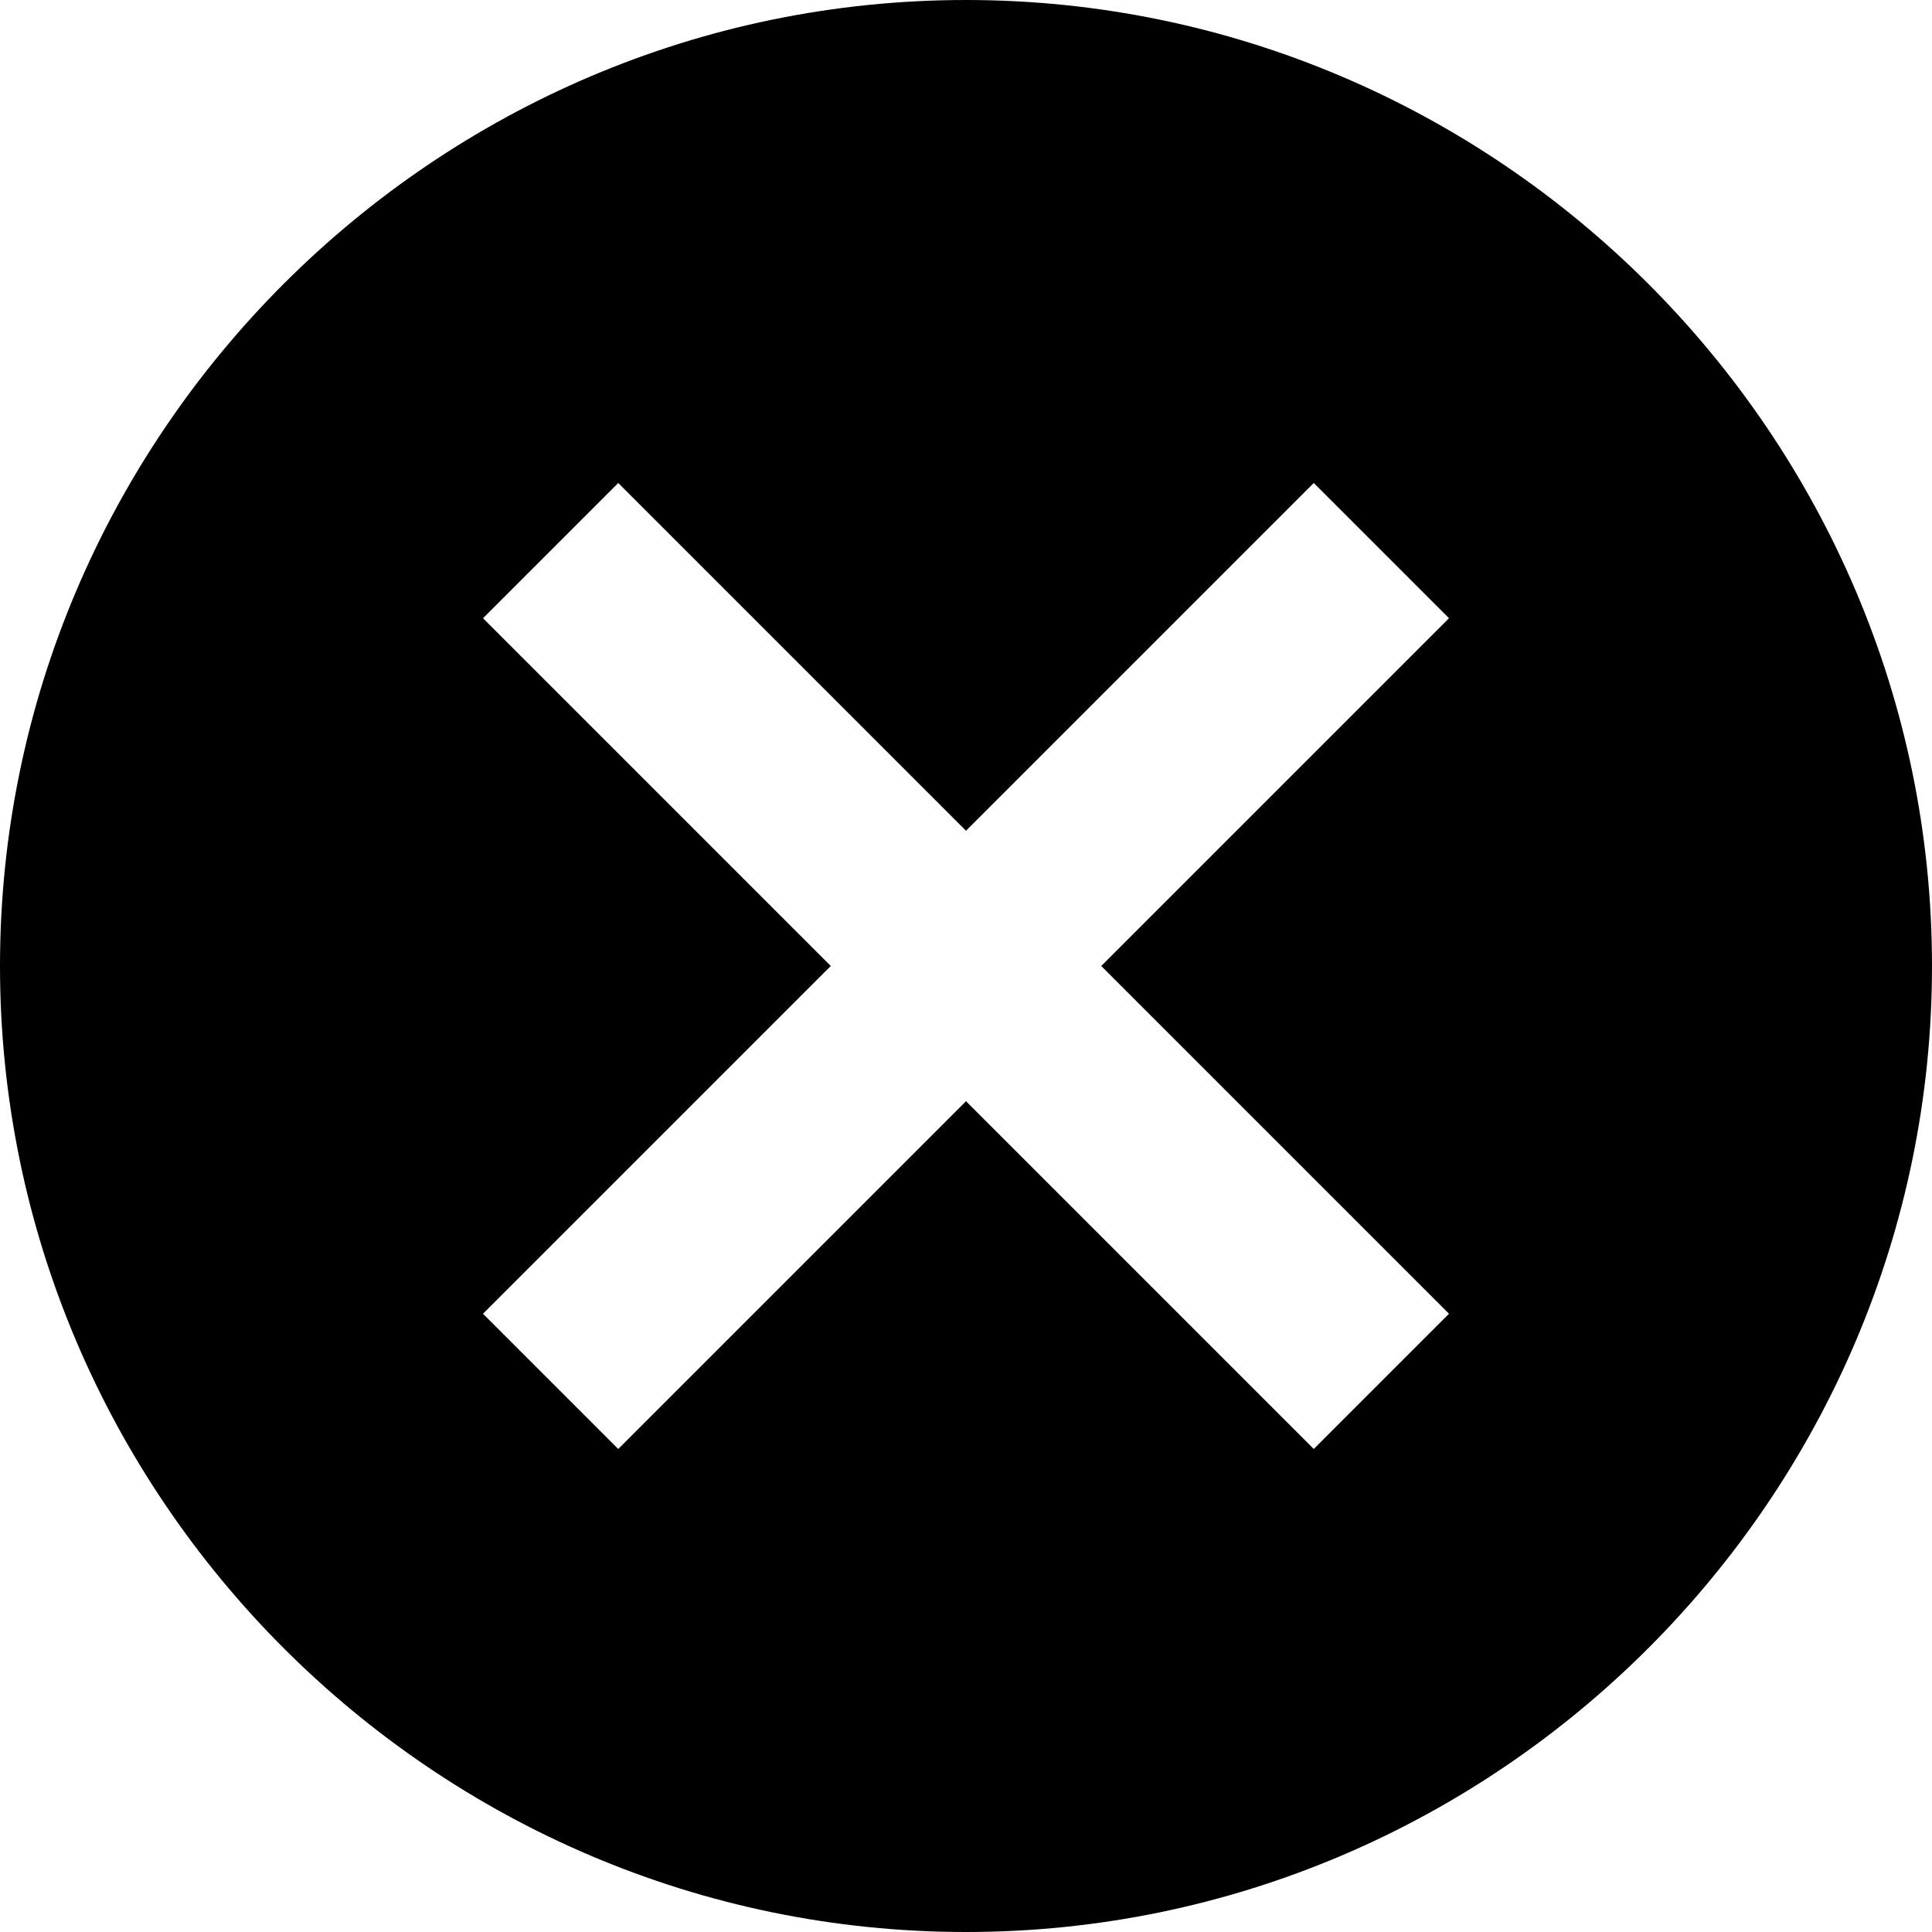
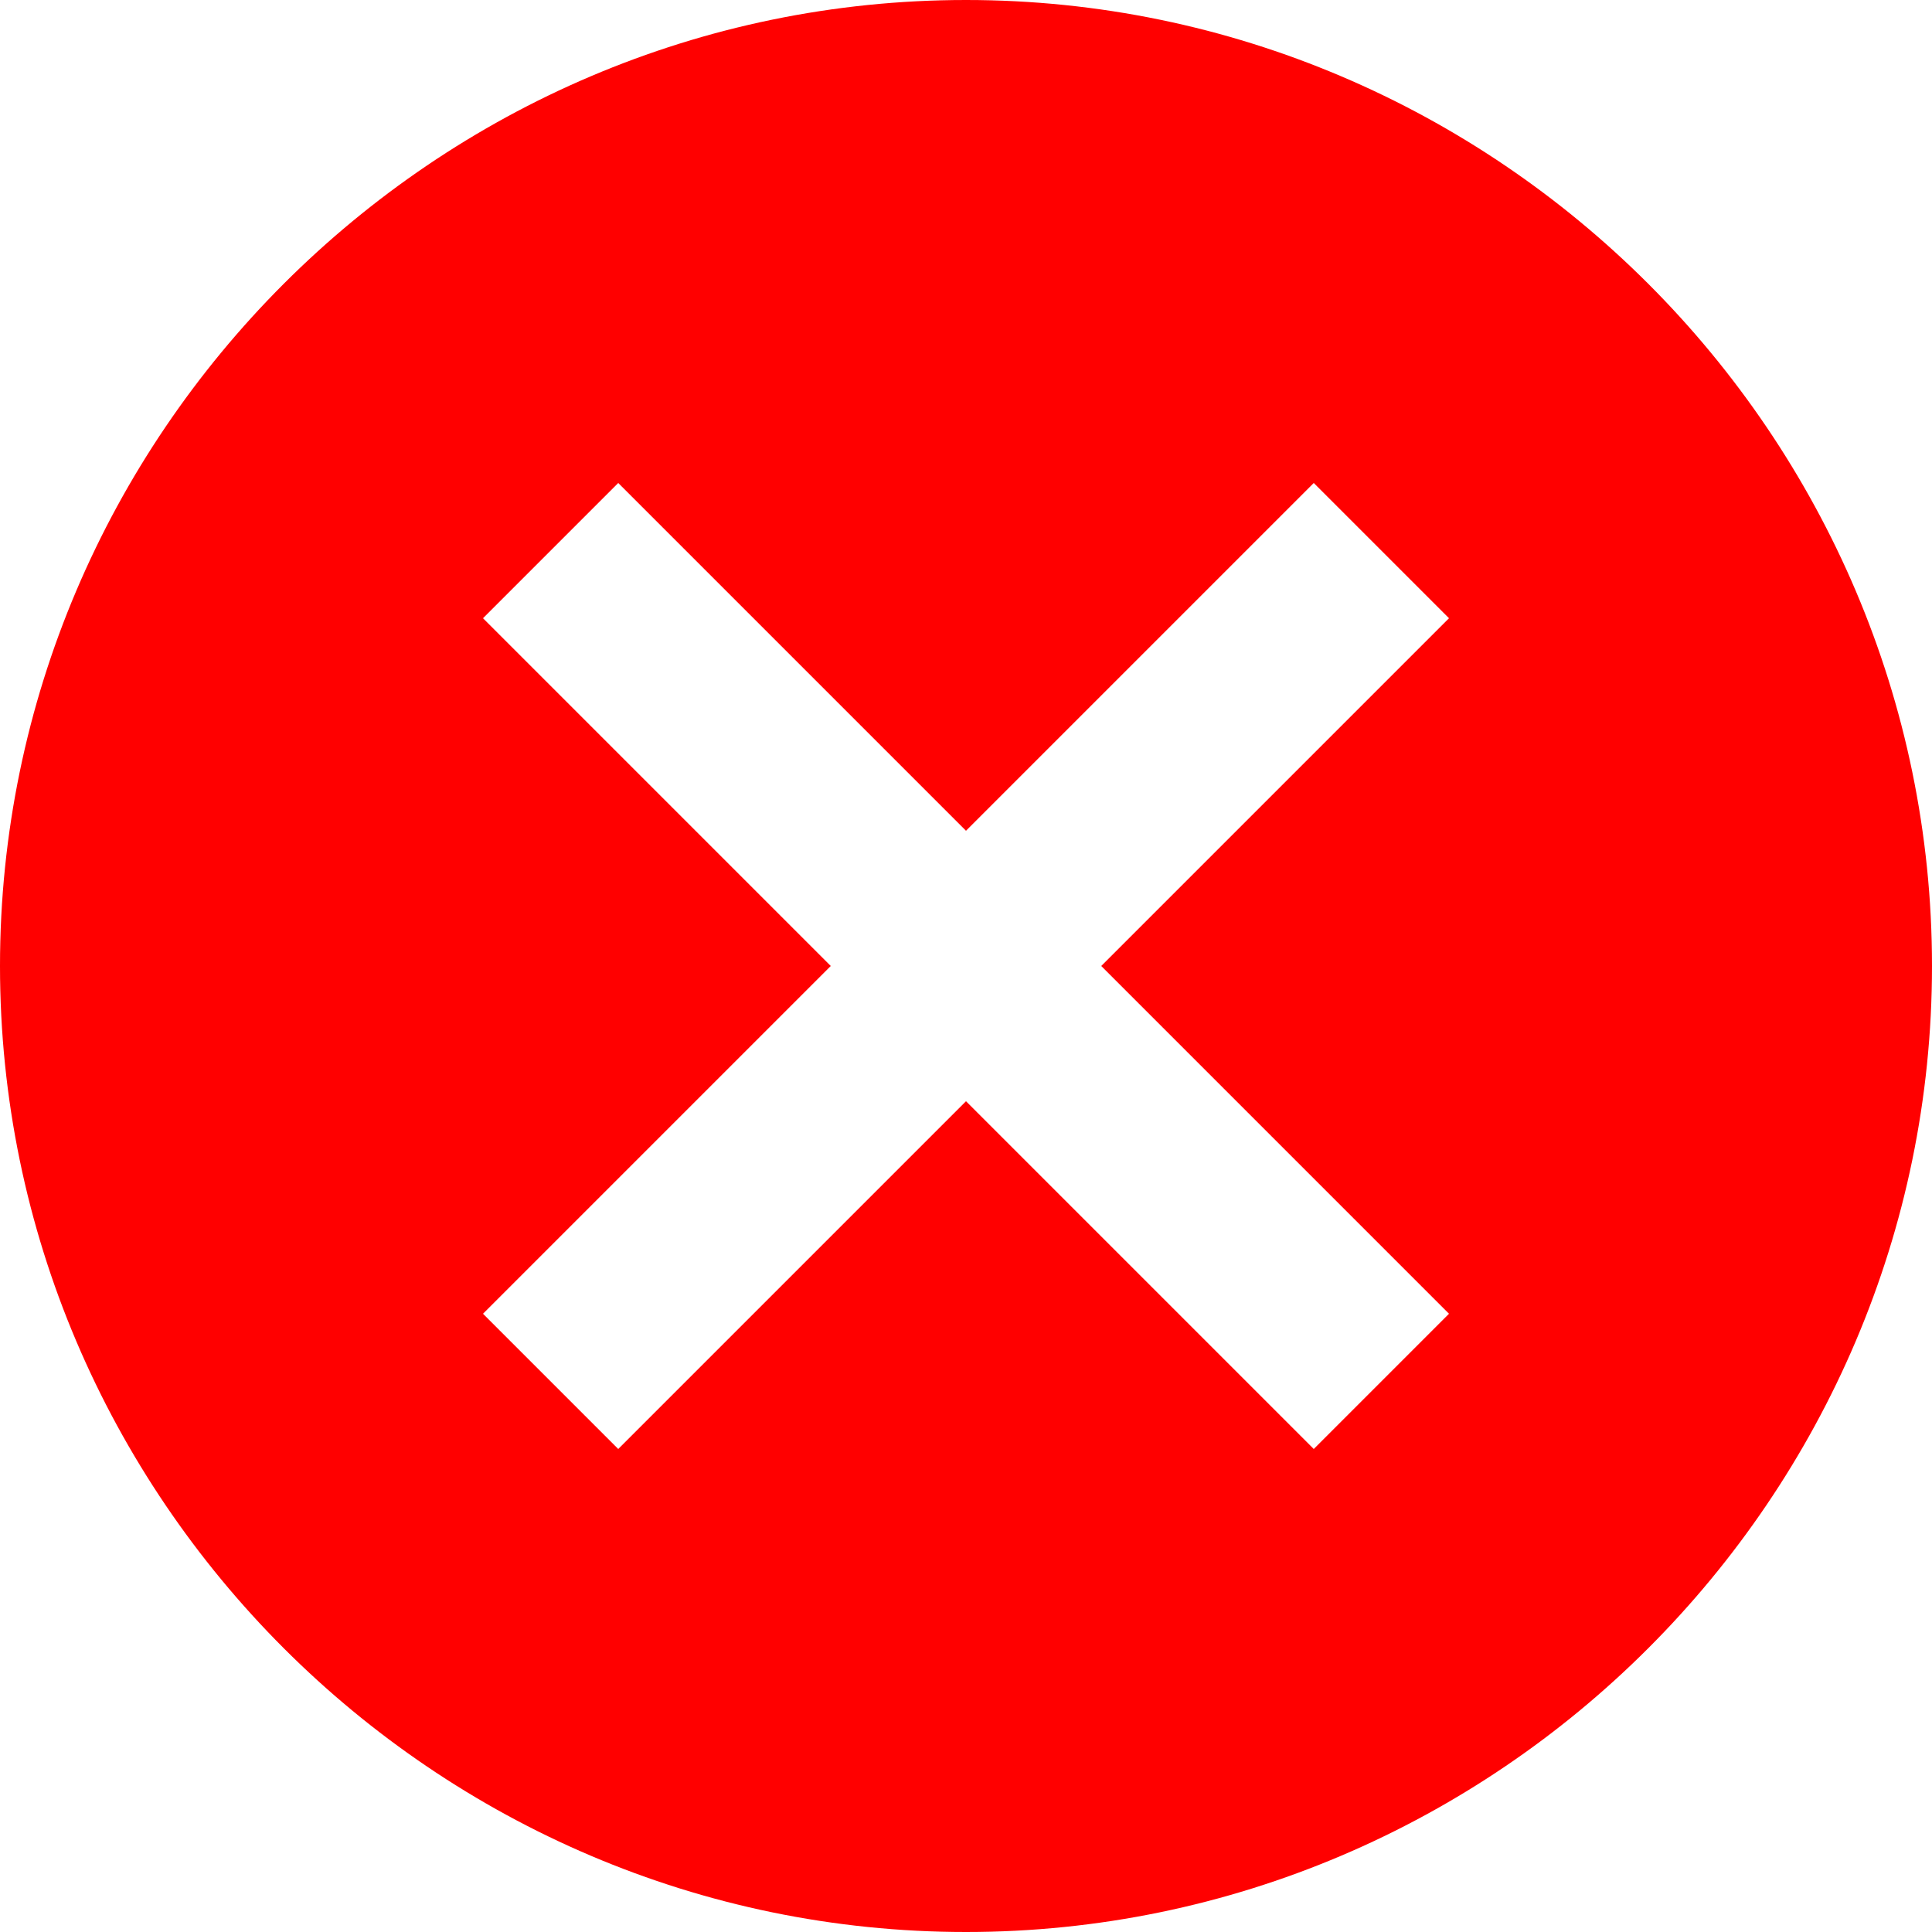
<svg xmlns="http://www.w3.org/2000/svg" version="1.1" id="Capa_1" x="0px" y="0px" width="510px" height="510px" viewBox="0 0 510 510" style="enable-background:new 0 0 510 510;" xml:space="preserve">
  <g>
    <g id="cancel">
-       <path d="M255,0C114.75,0,0,114.75,0,255s114.75,255,255,255s255-114.75,255-255S395.25,0,255,0z M382.5,346.8l-35.7,35.7    L255,290.7l-91.8,91.8l-35.7-35.7l91.8-91.8l-91.8-91.8l35.7-35.7l91.8,91.8l91.8-91.8l35.7,35.7L290.7,255L382.5,346.8z" />
+       <path fill="red" d="M255,0C114.75,0,0,114.75,0,255s114.75,255,255,255s255-114.75,255-255S395.25,0,255,0z M382.5,346.8l-35.7,35.7    L255,290.7l-91.8,91.8l-35.7-35.7l91.8-91.8l-91.8-91.8l35.7-35.7l91.8,91.8l91.8-91.8l35.7,35.7L290.7,255L382.5,346.8z" />
    </g>
  </g>
  <g>
</g>
  <g>
</g>
  <g>
</g>
  <g>
</g>
  <g>
</g>
  <g>
</g>
  <g>
</g>
  <g>
</g>
  <g>
</g>
  <g>
</g>
  <g>
</g>
  <g>
</g>
  <g>
</g>
  <g>
</g>
  <g>
</g>
</svg>
